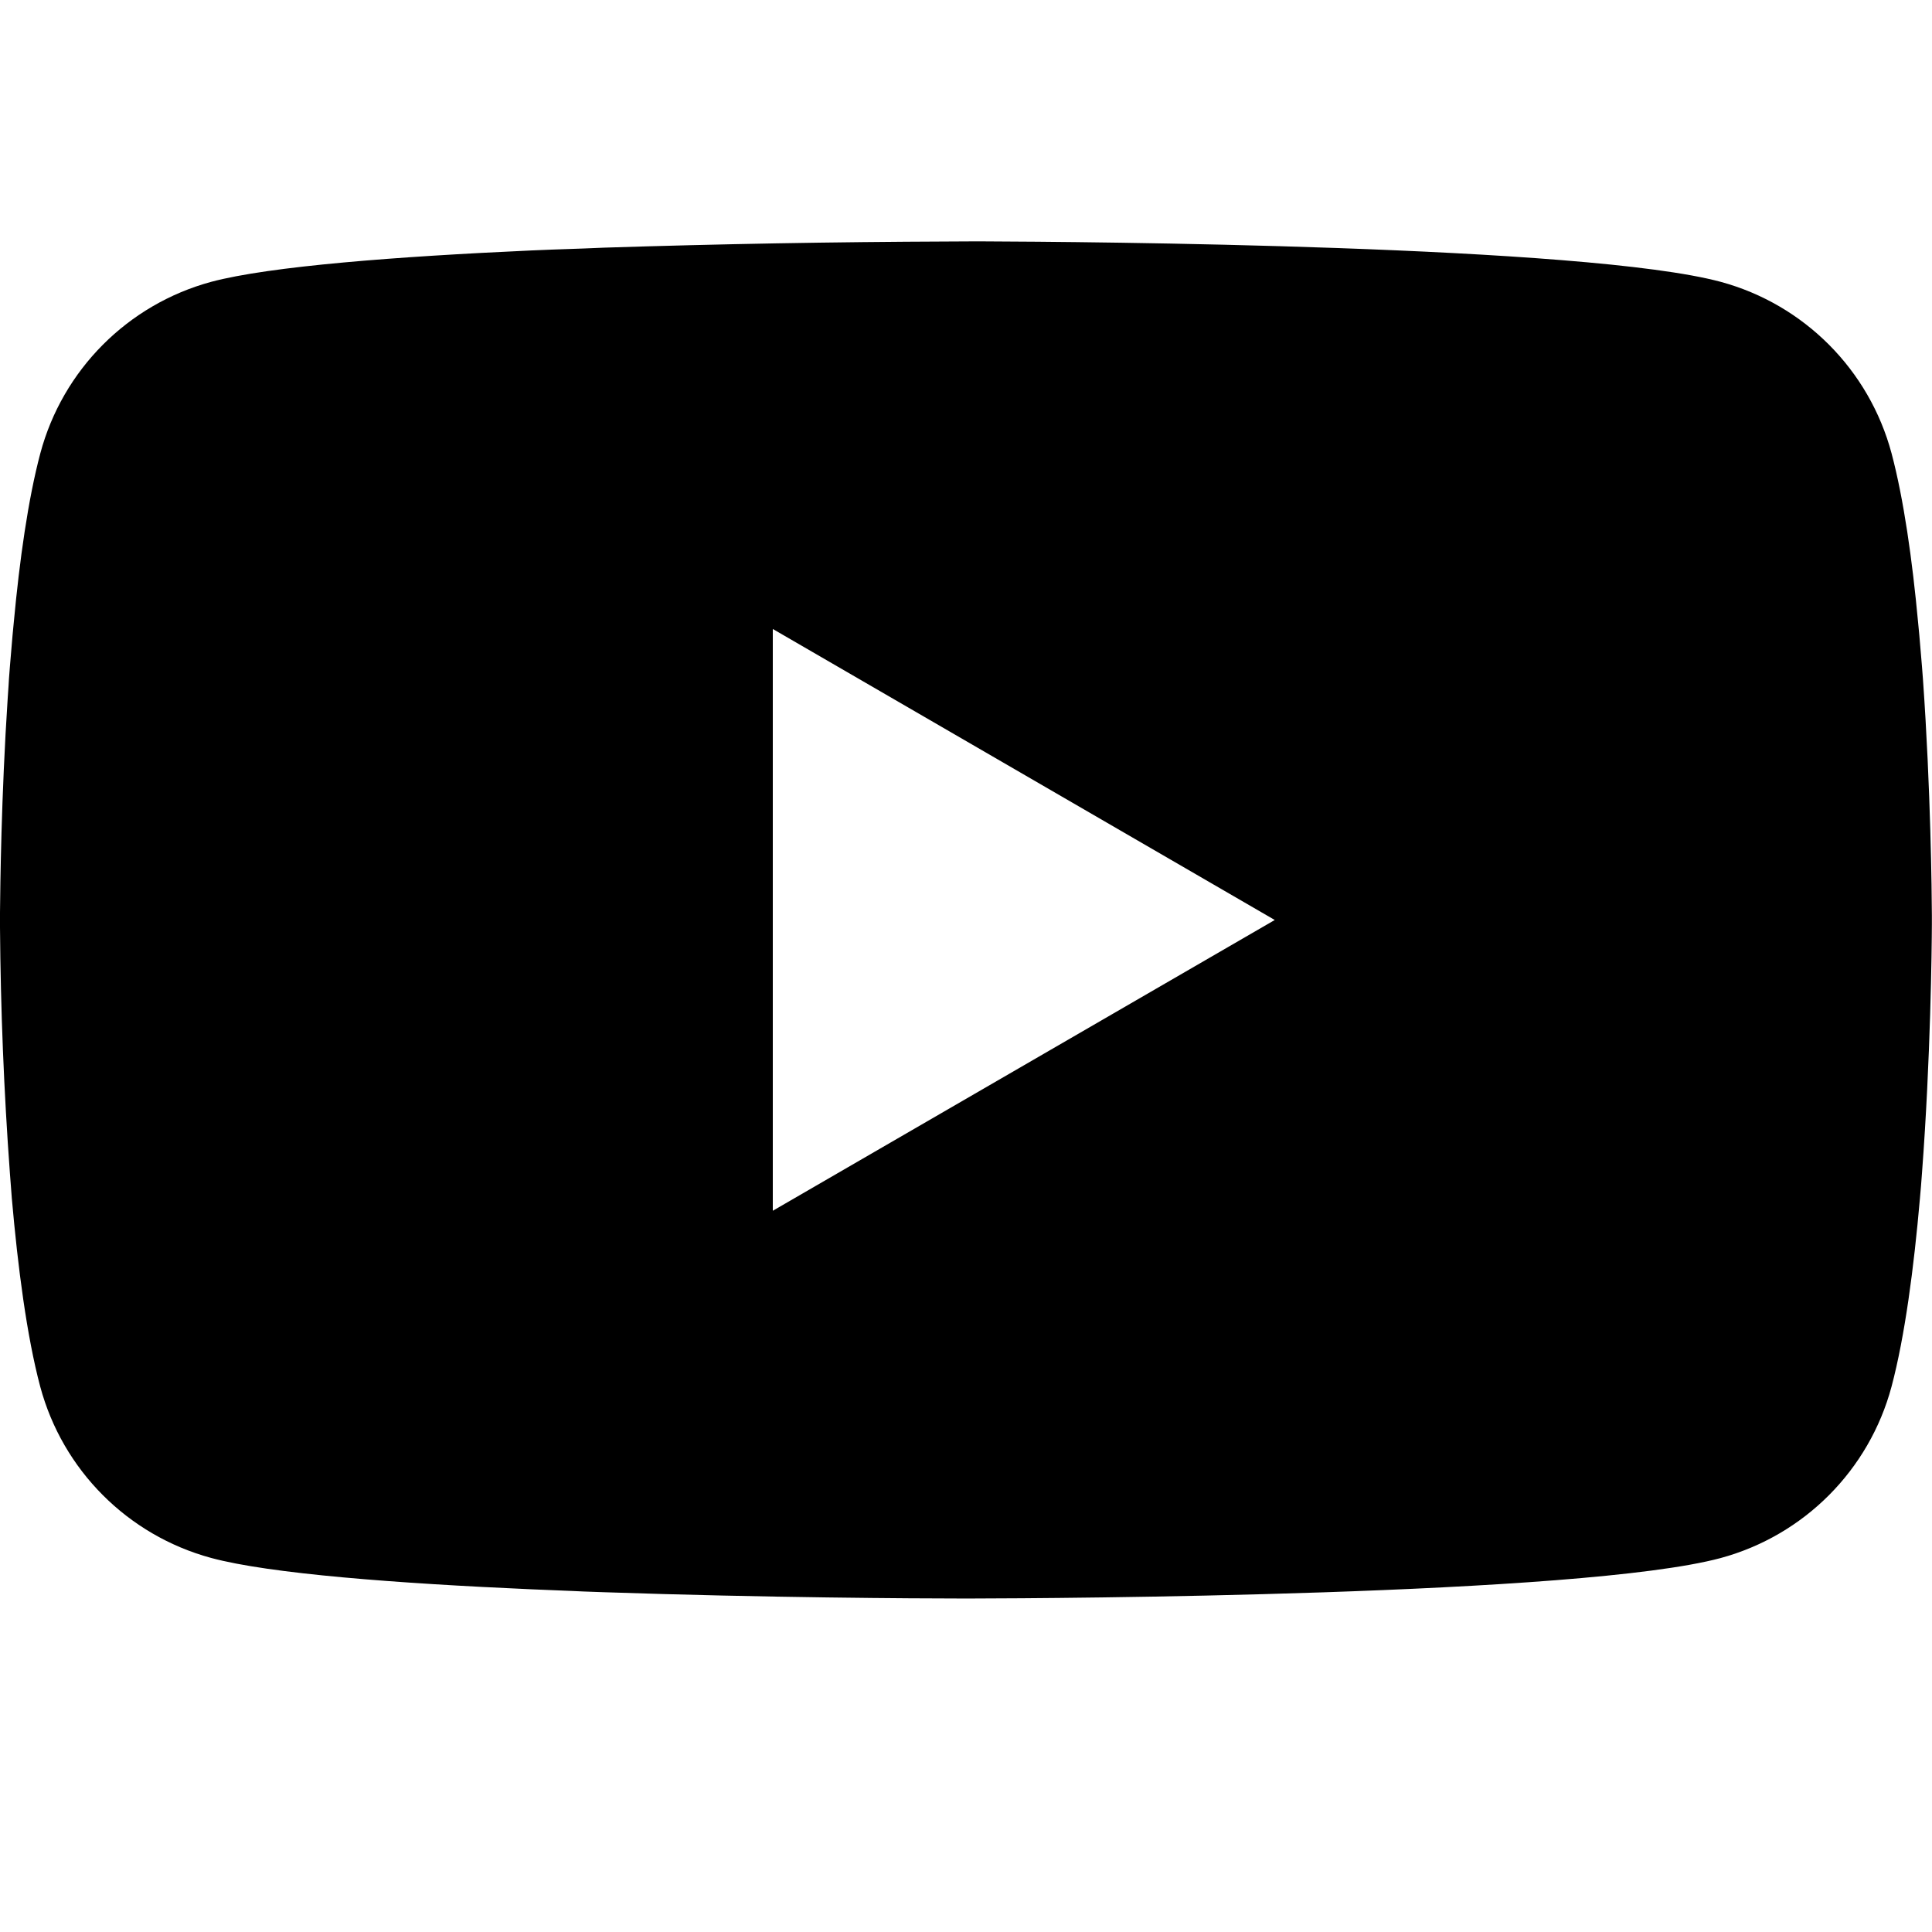
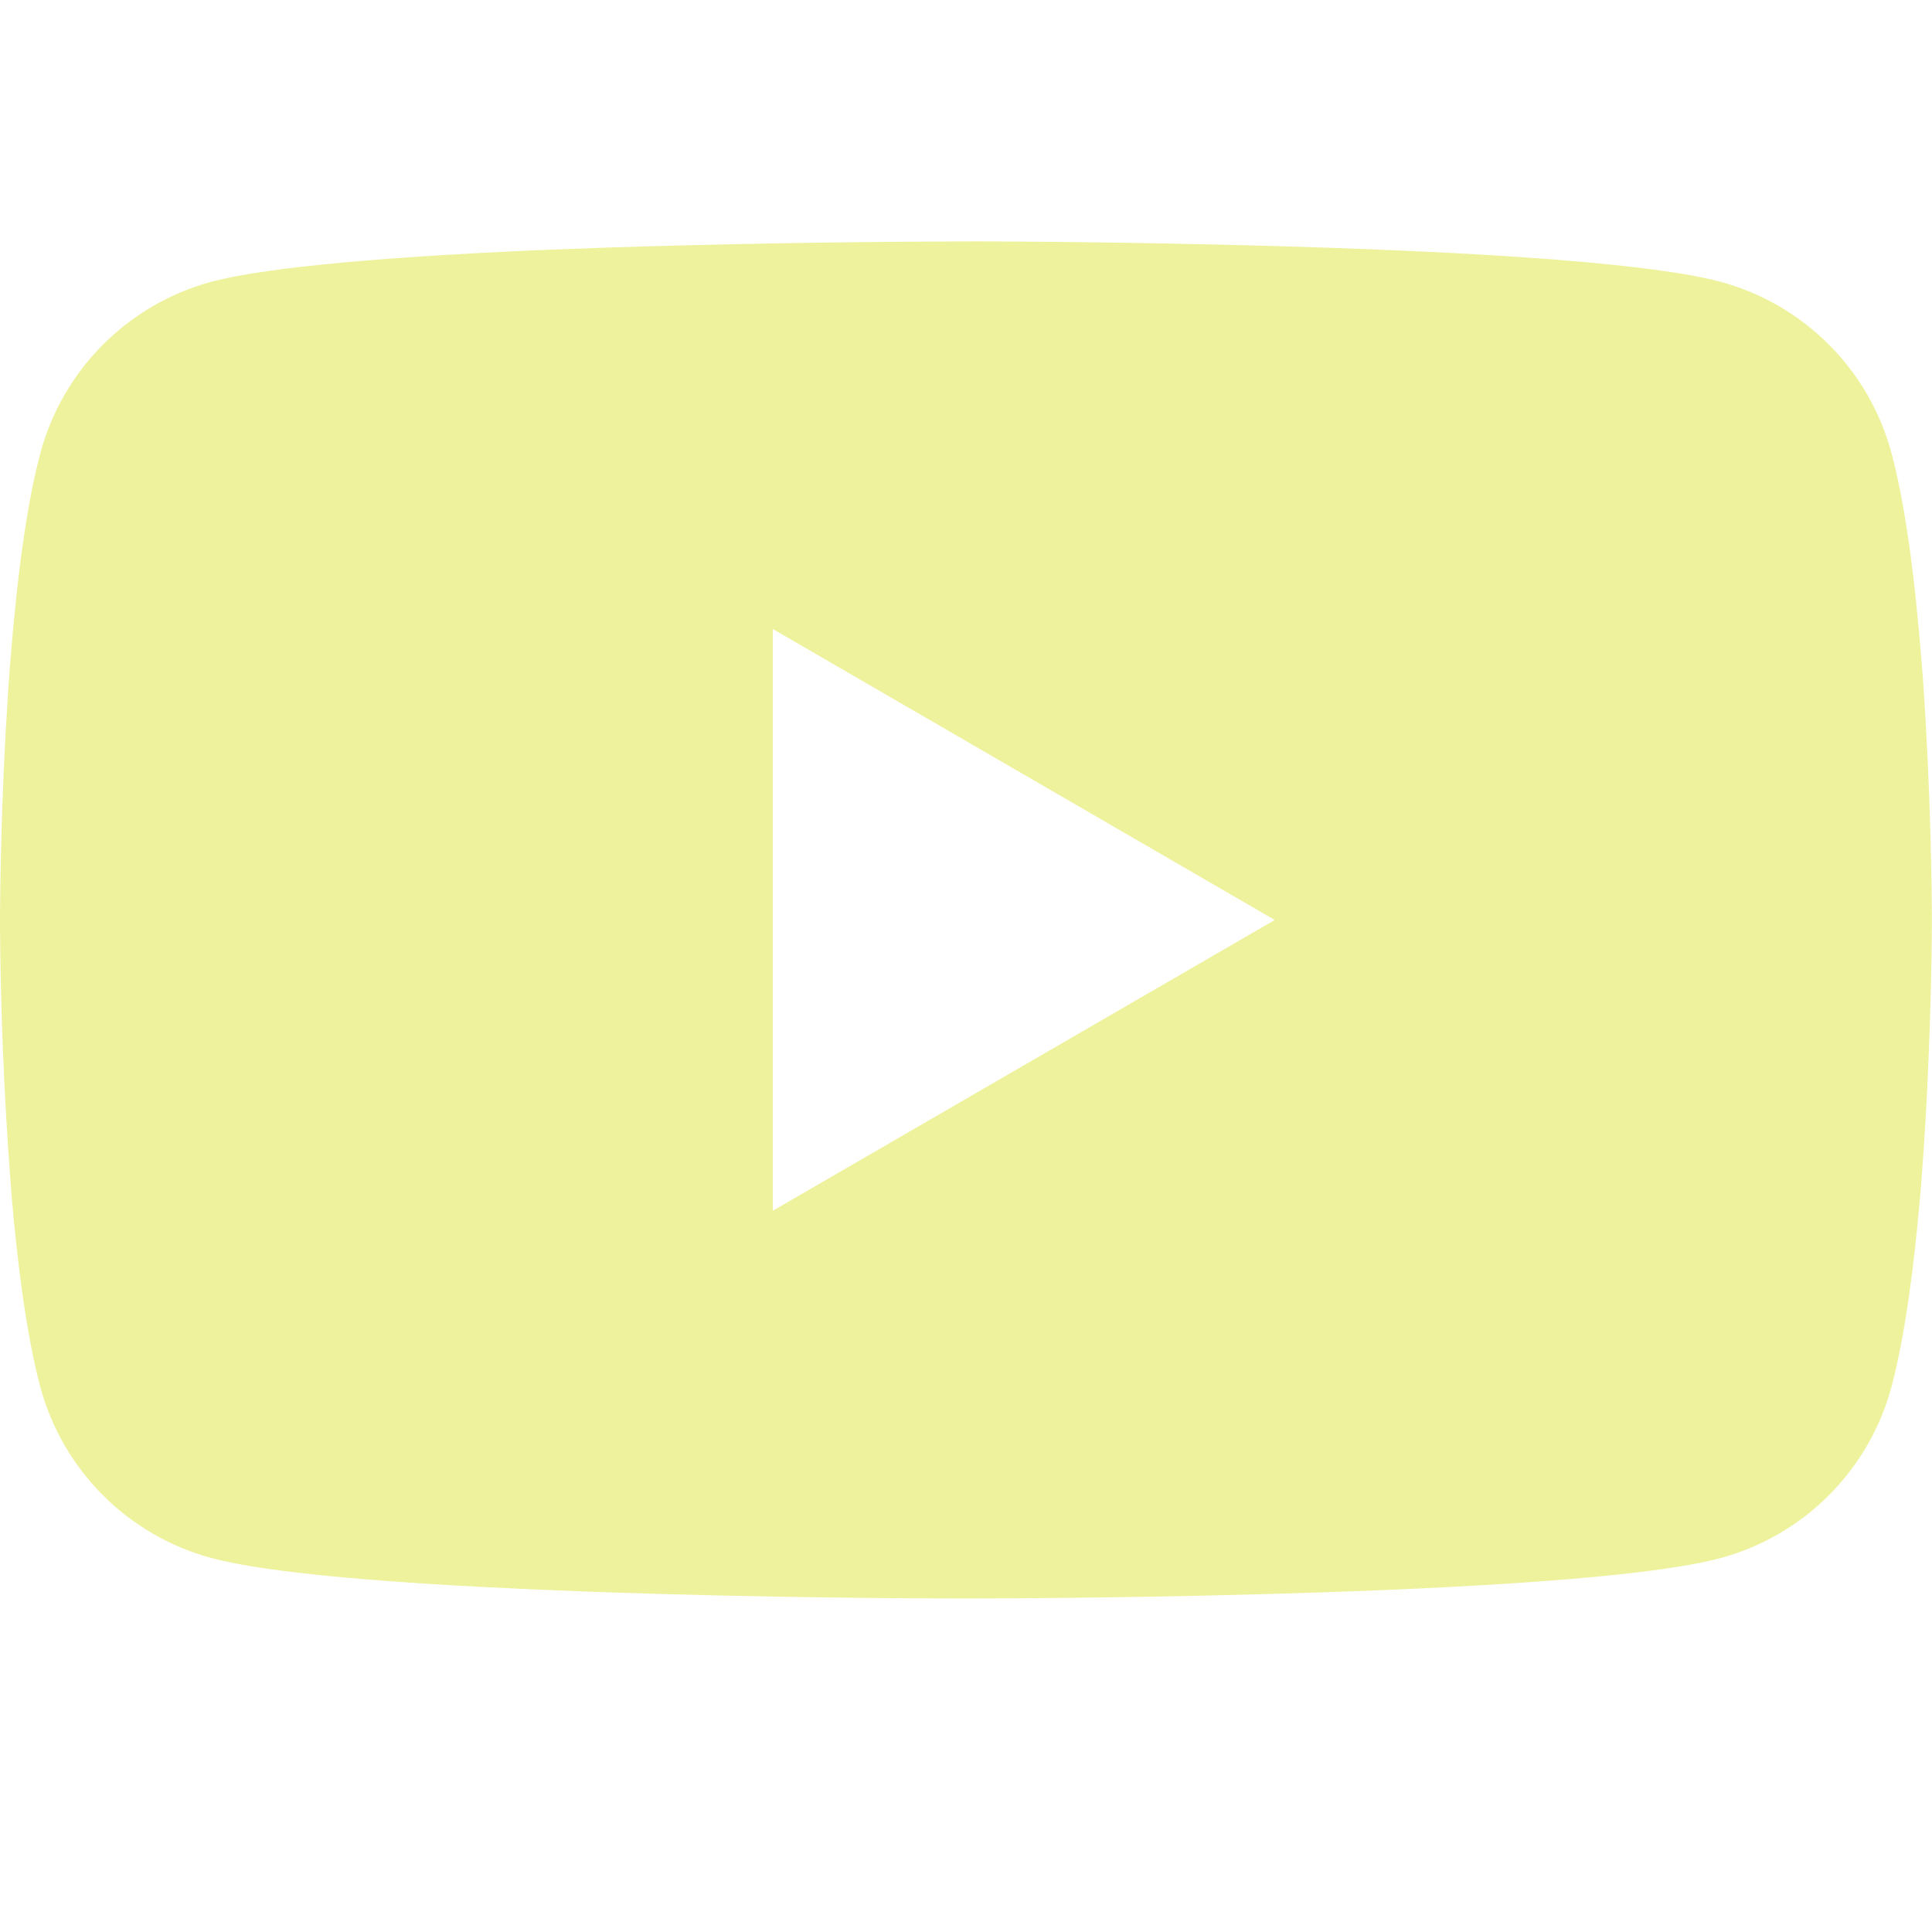
- <svg xmlns="http://www.w3.org/2000/svg" width="16" height="16" fill="currentColor" class="bi bi-youtube" viewBox="0 0 16 16">
+ <svg xmlns="http://www.w3.org/2000/svg" width="16" height="16" fill="#eef29c" class="colour bi bi-youtube" viewBox="0 0 16 16">
  <path d="M8.051 1.999h.089c.822.003 4.987.033 6.11.335a2.01 2.01 0 0 1 1.415 1.42c.101.38.172.883.22 1.402l.01.104.022.26.008.104c.065.914.073 1.77.074 1.957v.075c-.001.194-.01 1.108-.082 2.06l-.008.105-.009.104c-.05.572-.124 1.14-.235 1.558a2.01 2.01 0 0 1-1.415 1.42c-1.16.312-5.569.334-6.18.335h-.142c-.309 0-1.587-.006-2.927-.052l-.17-.006-.087-.004-.171-.007-.171-.007c-1.11-.049-2.167-.128-2.654-.26a2.01 2.01 0 0 1-1.415-1.419c-.111-.417-.185-.986-.235-1.558L.09 9.82l-.008-.104A31 31 0 0 1 0 7.68v-.123c.002-.215.01-.958.064-1.778l.007-.103.003-.052.008-.104.022-.26.01-.104c.048-.519.119-1.023.22-1.402a2.01 2.01 0 0 1 1.415-1.42c.487-.13 1.544-.21 2.654-.26l.17-.007.172-.006.086-.003.171-.007A100 100 0 0 1 7.858 2zM6.4 5.209v4.818l4.157-2.408z" />
</svg>
